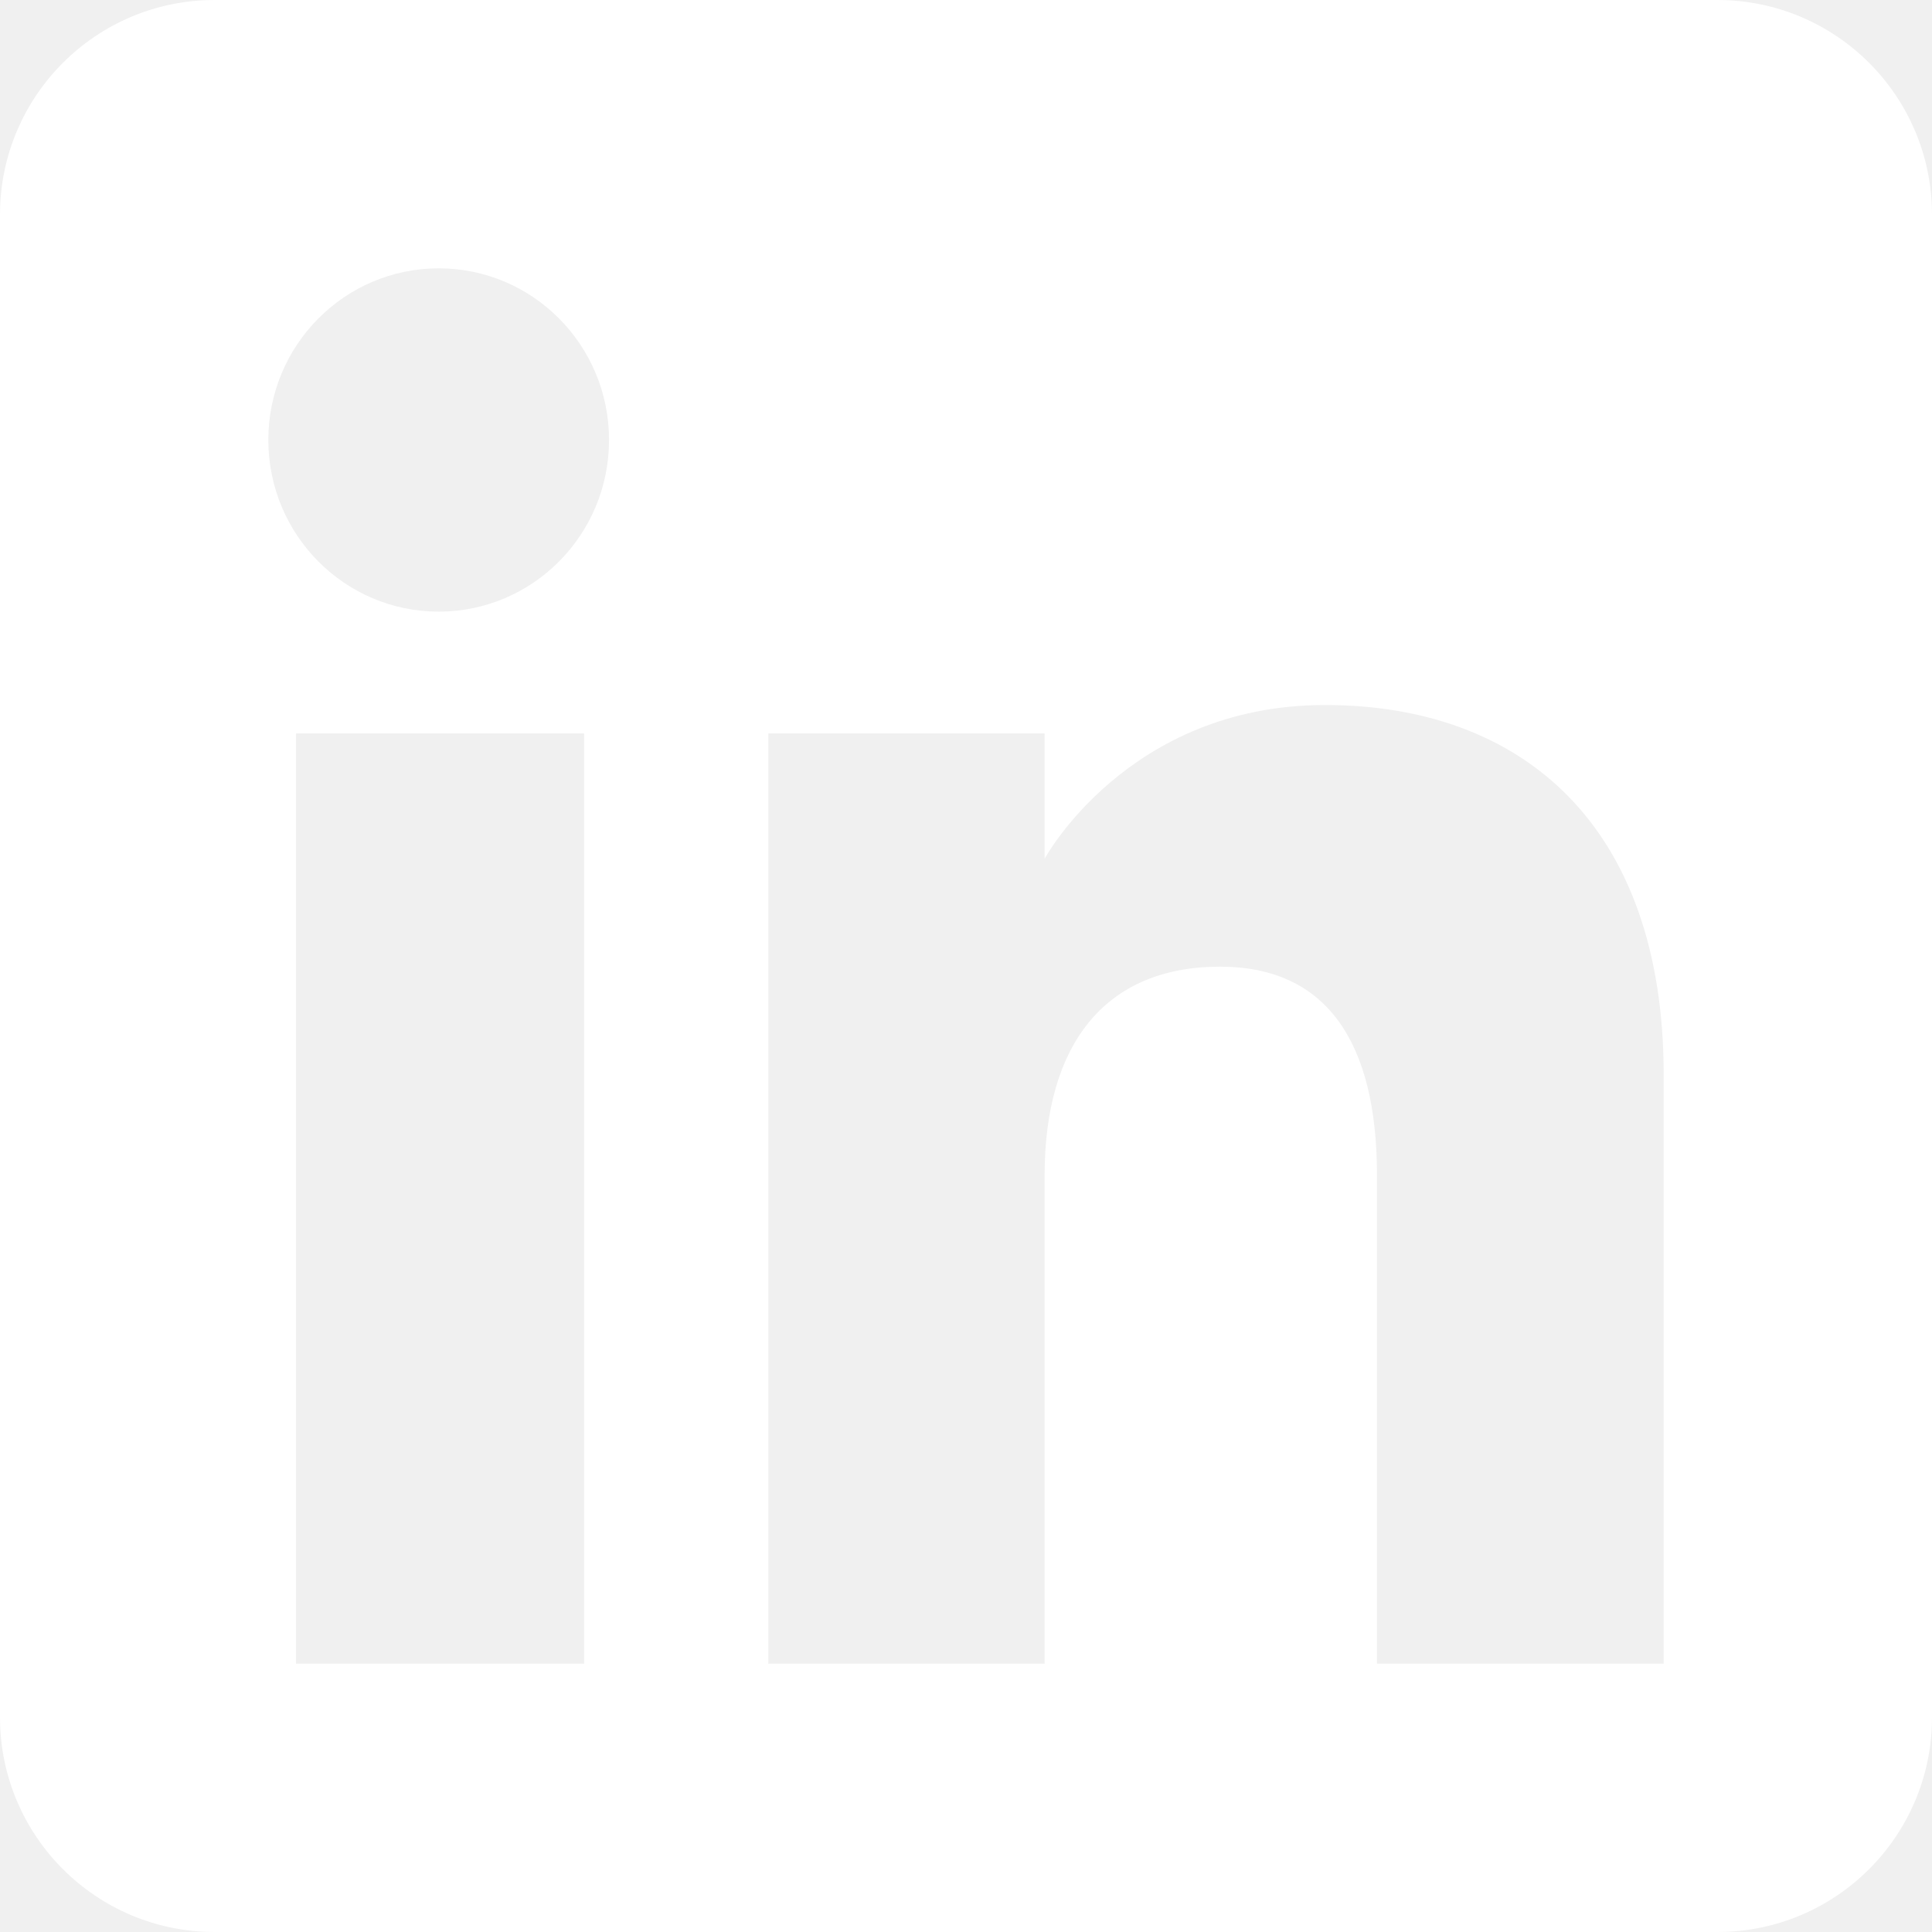
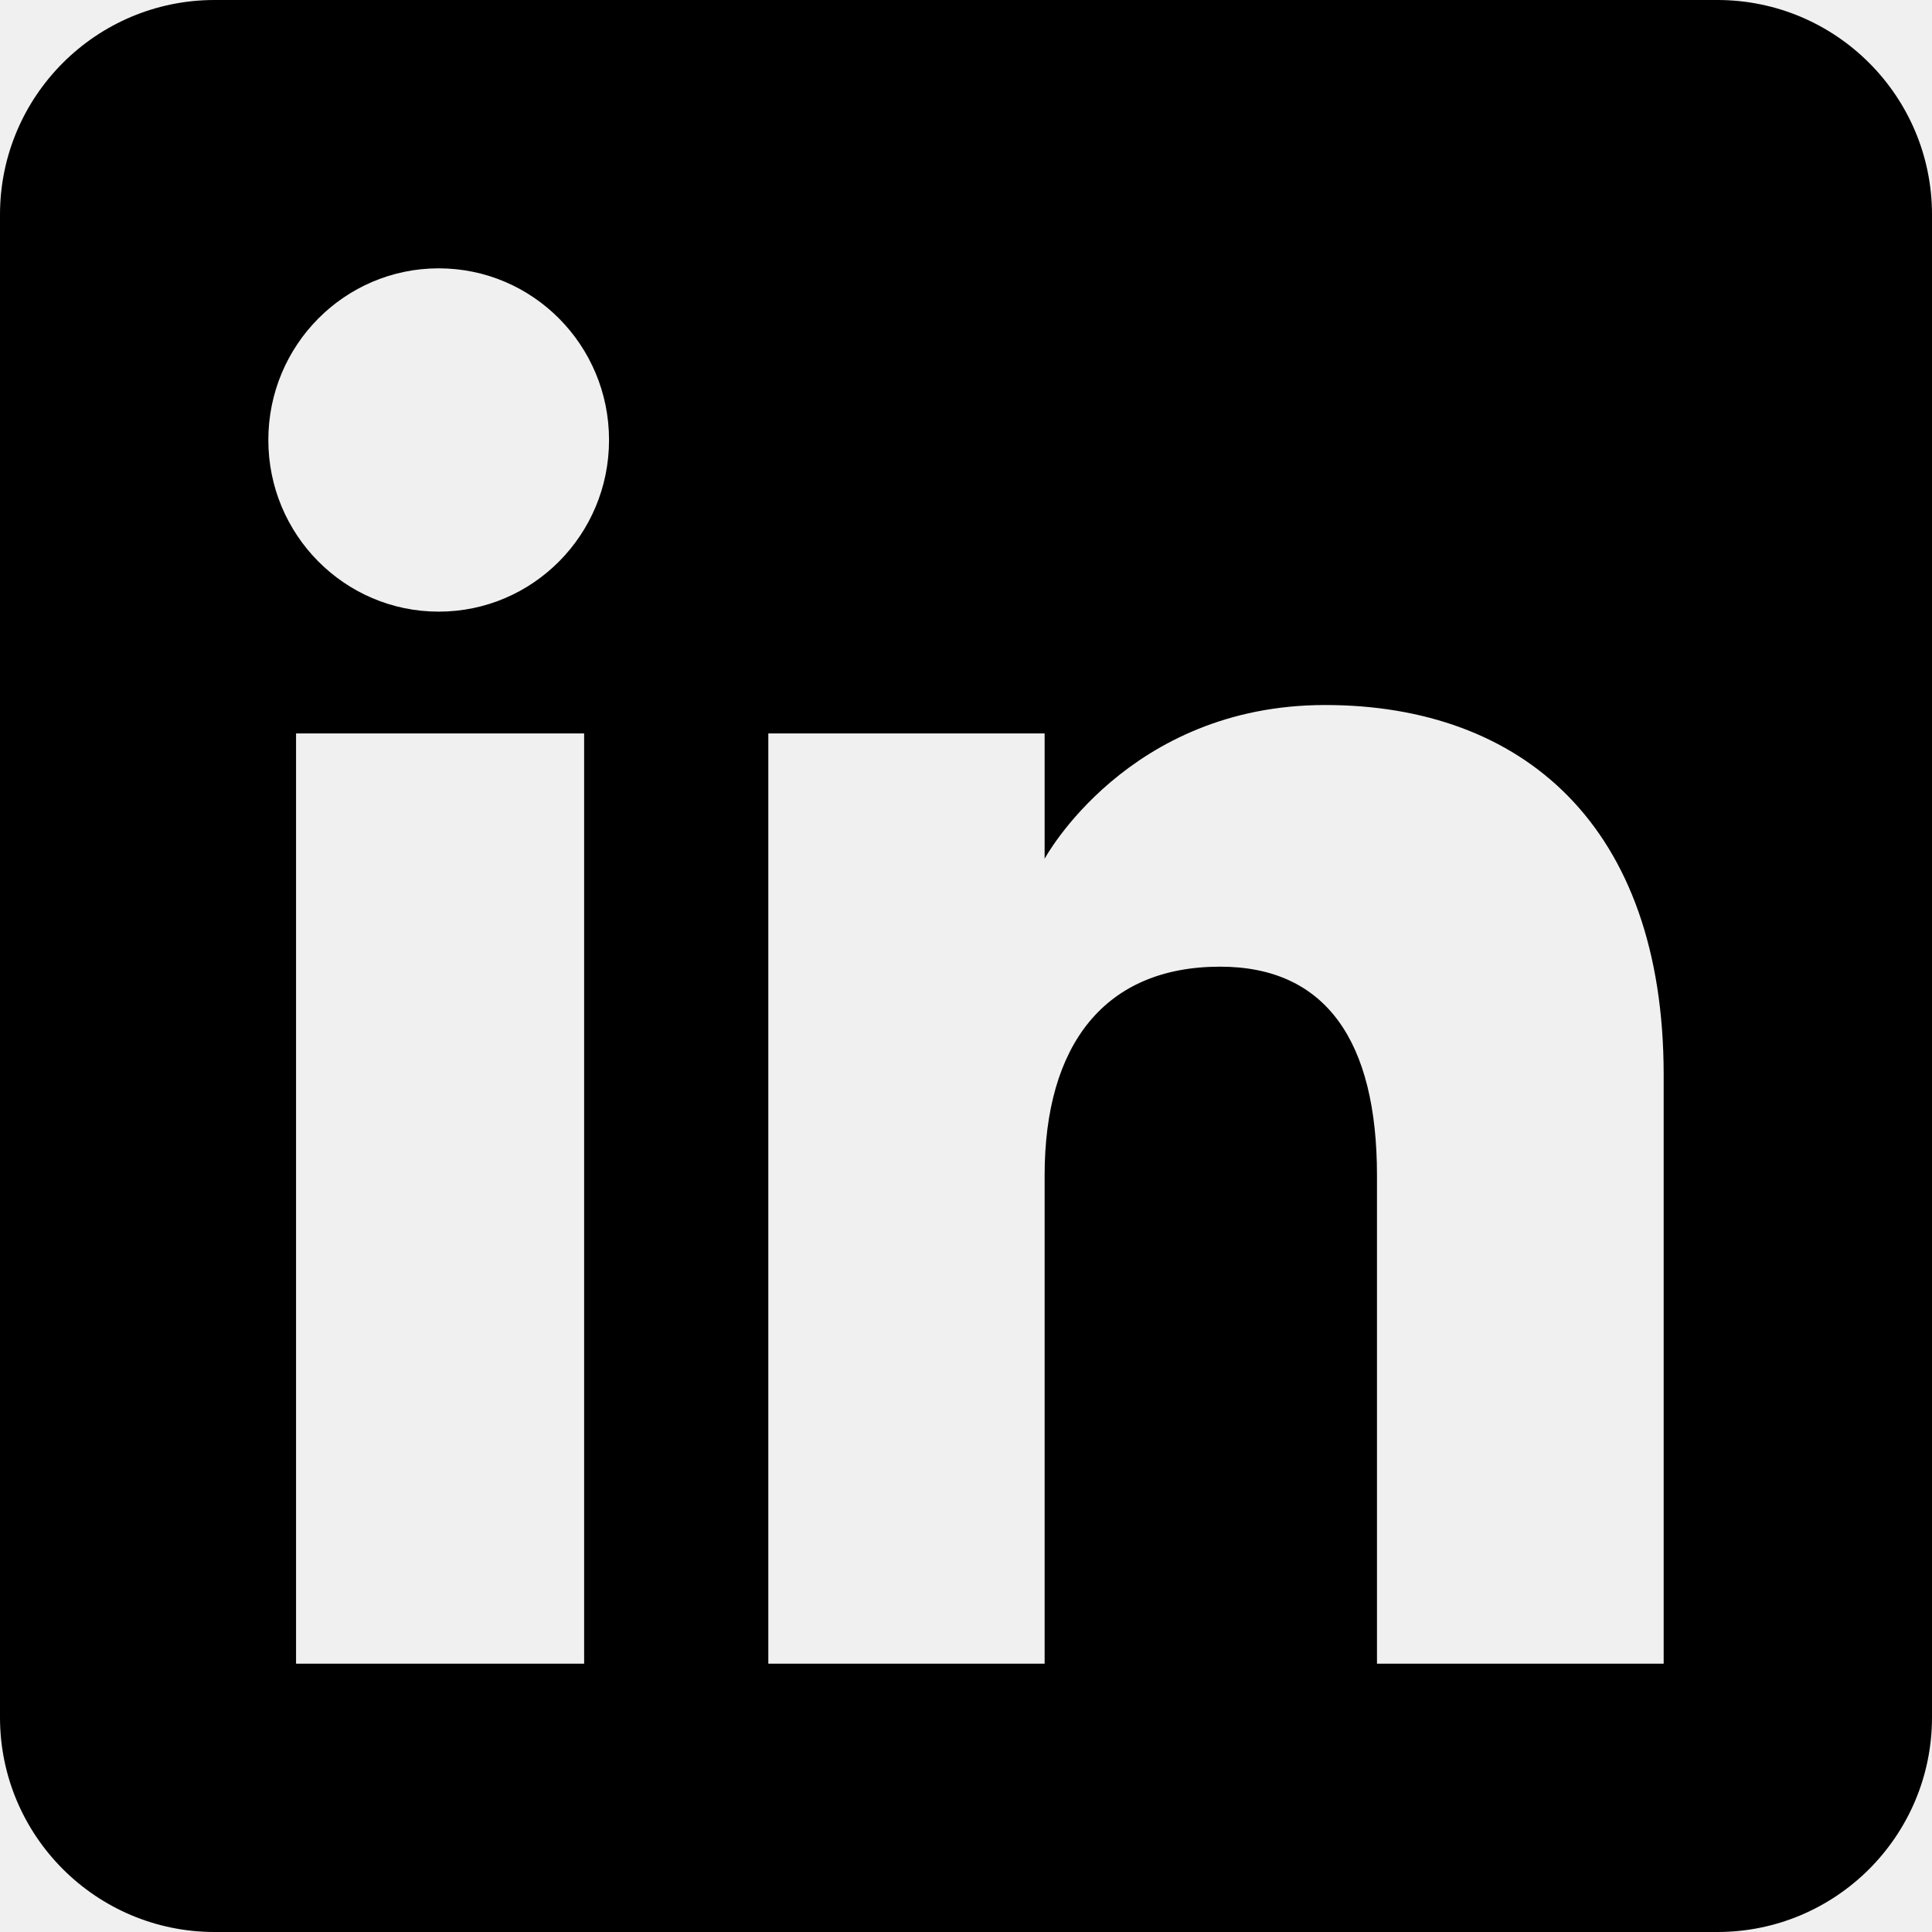
<svg xmlns="http://www.w3.org/2000/svg" width="72" height="72" viewBox="0 0 72 72" fill="none">
  <g clip-path="url(#clip0_1_2)">
    <style>
    path {
-         fill: #FFFFFF;
+         fill: #000000;
    }
-     @media (prefers-color-scheme: light) {
-         path { fill: #000000; }
+     @media (prefers-color-scheme: dark) {
+         path { fill: #FFFFFF; }
    }
</style>
    <path fill-rule="evenodd" clip-rule="evenodd" d="M8 72H64C68.418 72 72 68.418 72 64V8C72 3.582 68.418 0 64 0H8C3.582 0 0 3.582 0 8V64C0 68.418 3.582 72 8 72ZM62 62H51.316V43.802C51.316 38.813 49.42 36.025 45.471 36.025C41.175 36.025 38.93 38.926 38.93 43.802V62H28.633V27.333H38.93V32.003C38.93 32.003 42.026 26.274 49.383 26.274C56.736 26.274 62 30.765 62 40.051V62ZM16.349 22.794C12.842 22.794 10 19.93 10 16.397C10 12.864 12.842 10 16.349 10C19.857 10 22.697 12.864 22.697 16.397C22.697 19.93 19.857 22.794 16.349 22.794ZM11.033 62H21.769V27.333H11.033V62Z" fill="black" />
  </g>
  <defs>
    <clipPath id="clip0_1_2">
      <rect width="72" height="72" fill="white" />
    </clipPath>
  </defs>
</svg>
